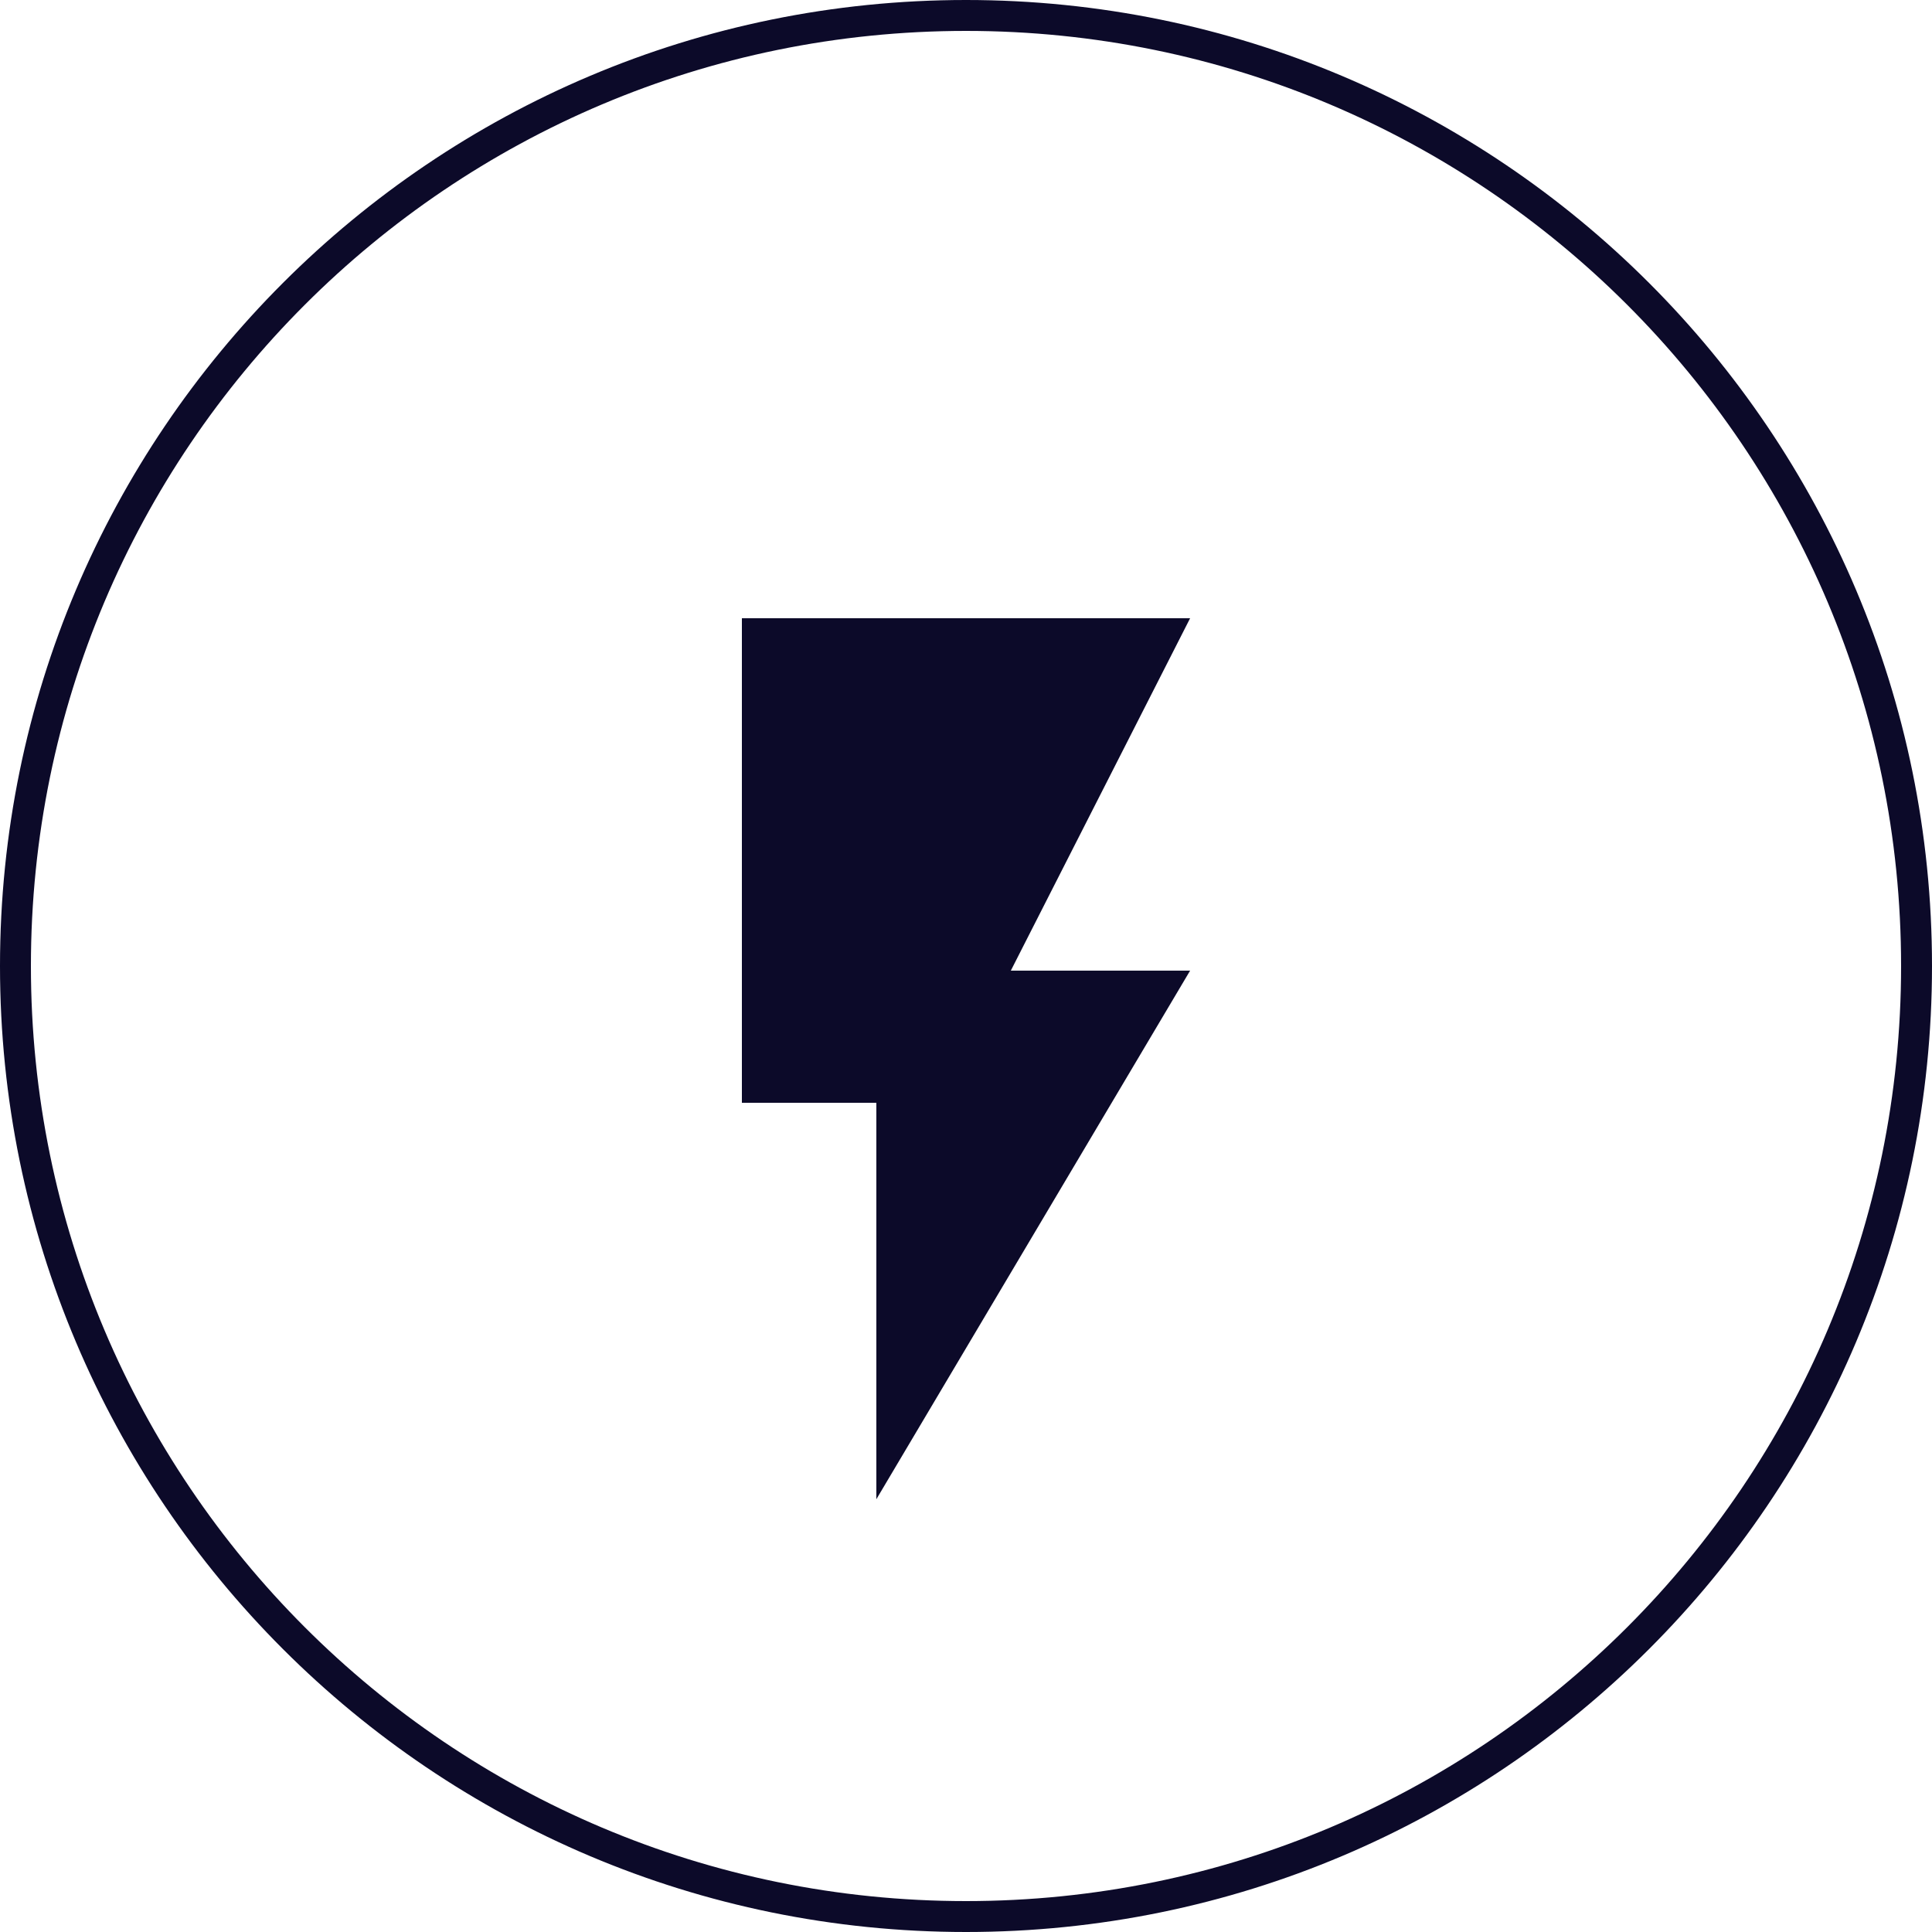
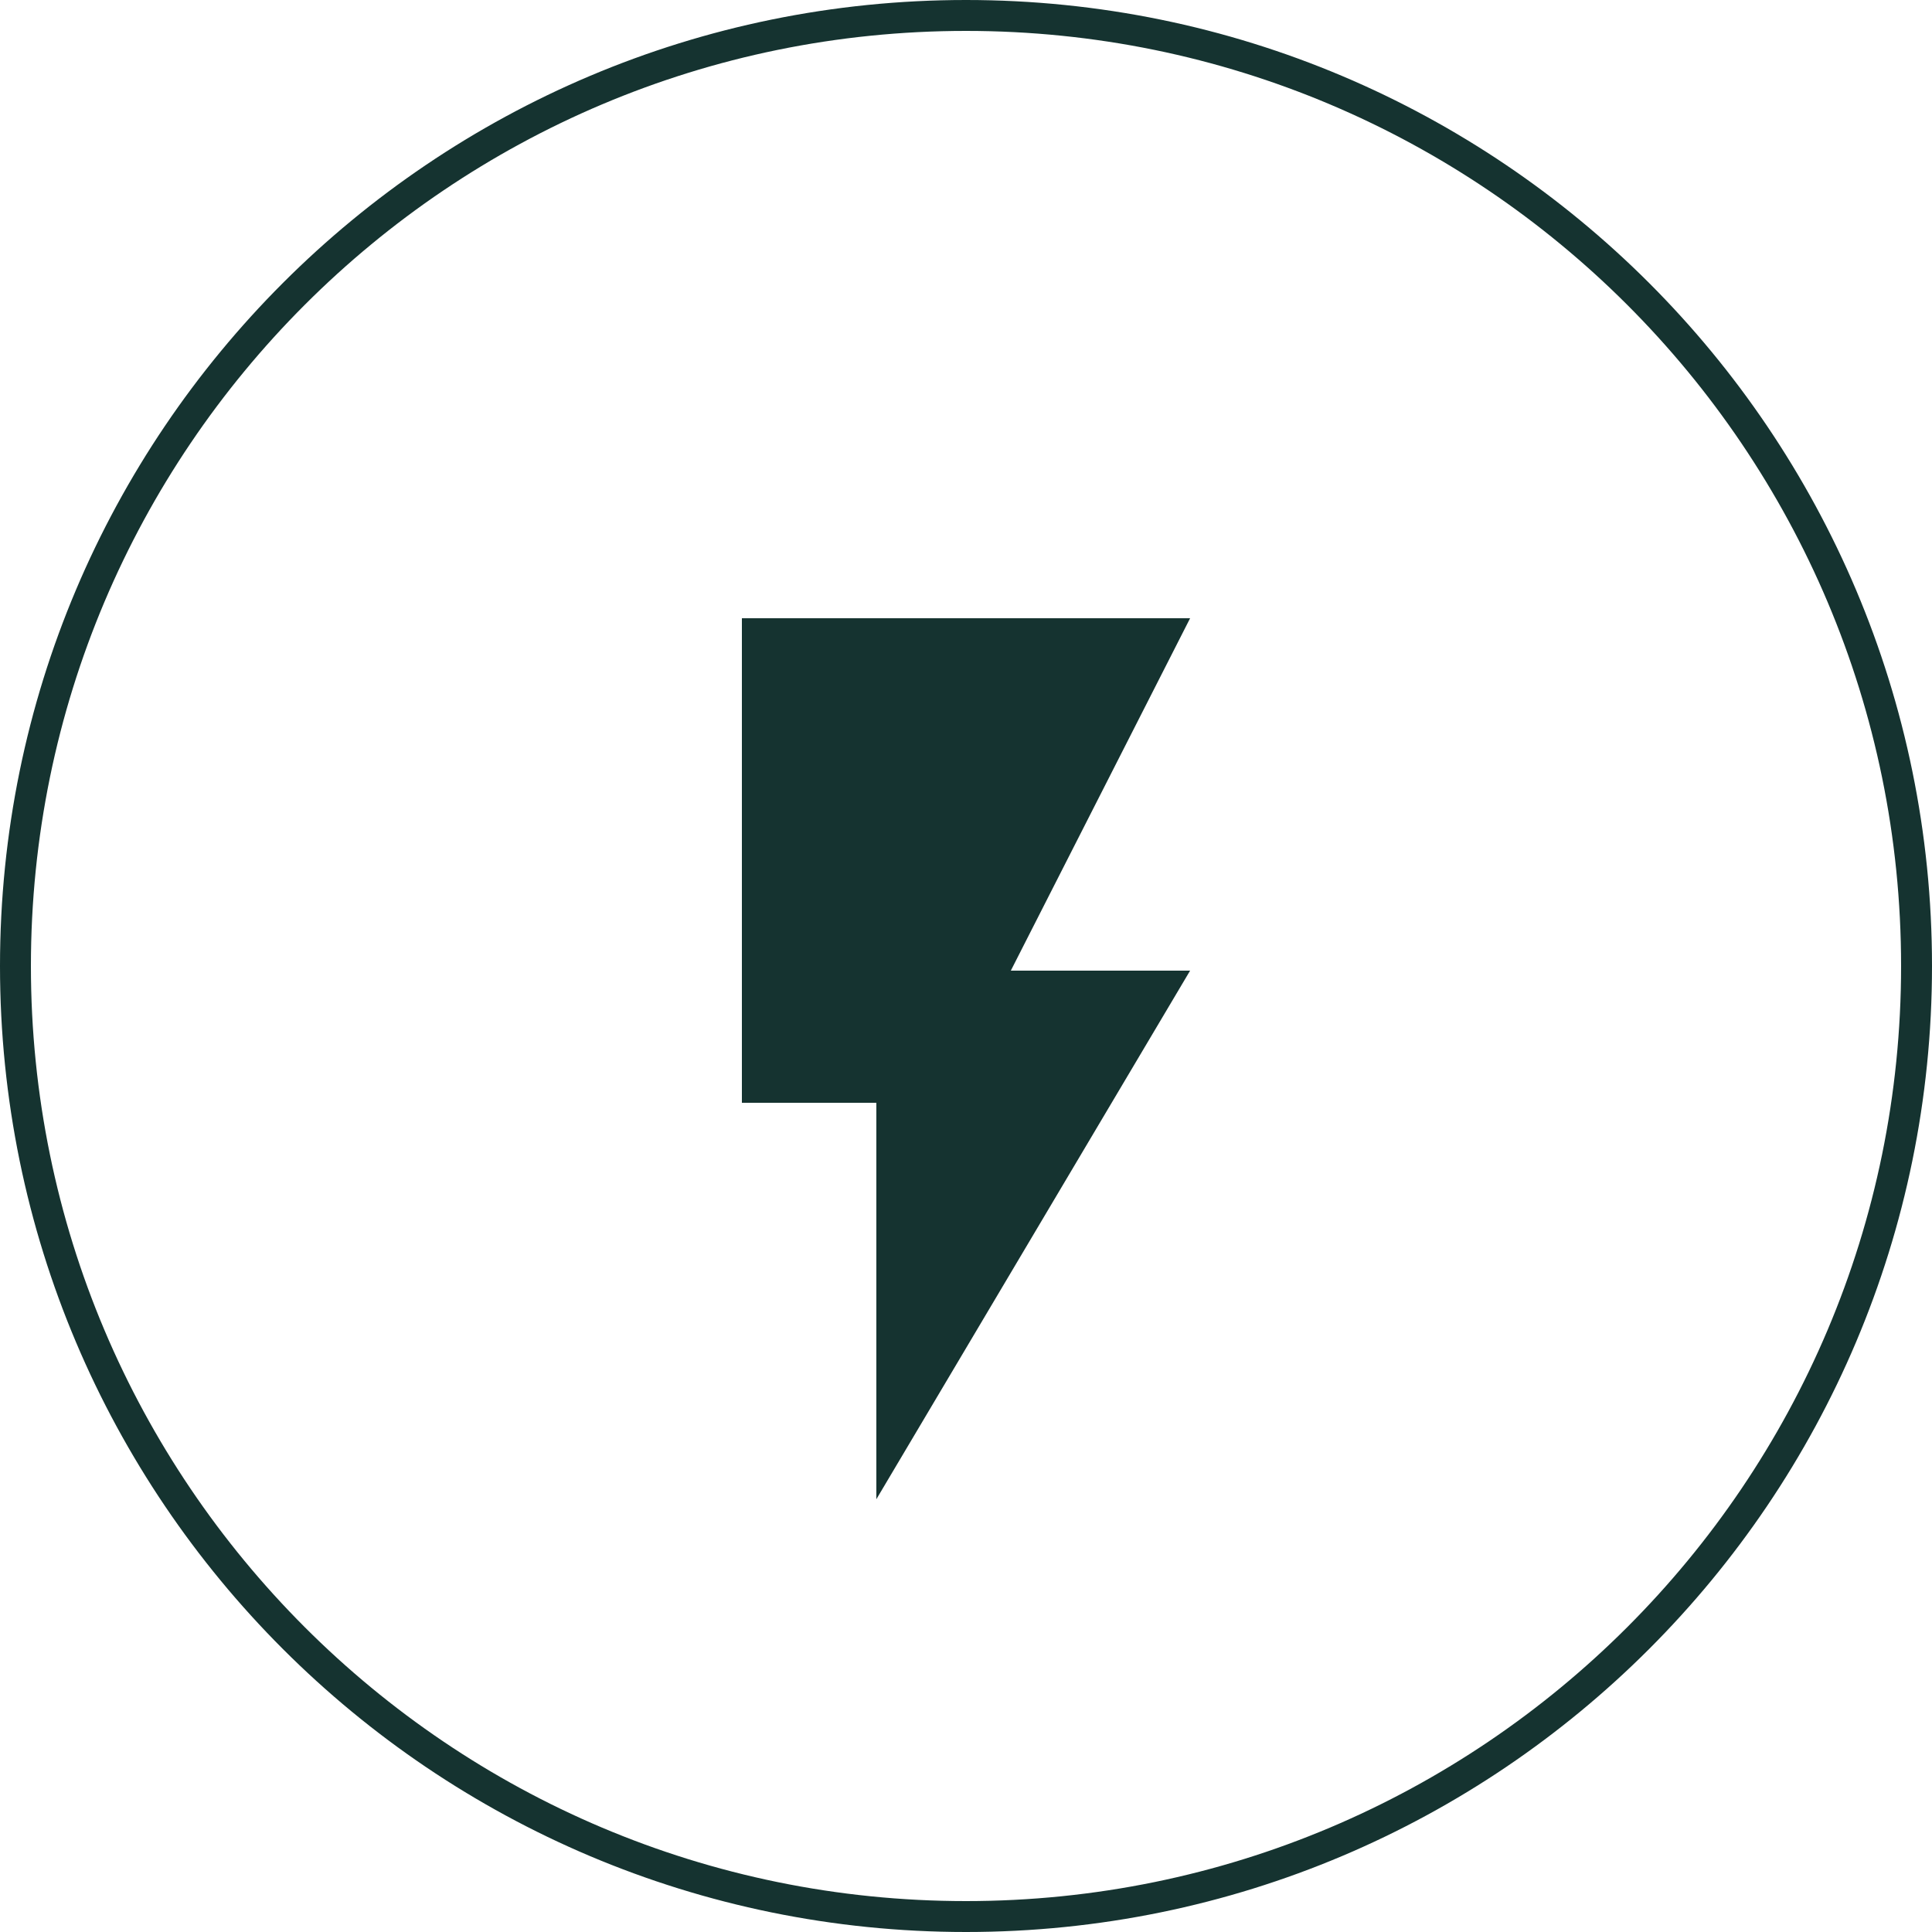
<svg xmlns="http://www.w3.org/2000/svg" width="125" height="125" viewBox="0 0 125 125" fill="none">
-   <path d="M48 40V71.35H56.7V97L77 62.8H65.4L77 40H48Z" fill="#0C0A29" />
-   <circle cx="62.5" cy="62.5" r="61.5" stroke="#0C0A29" stroke-width="2" />
+   <path d="M48 40V71.35H56.7V97L77 62.8H65.4L77 40H48Z" fill="#153330" />
+   <circle cx="62.5" cy="62.5" r="61.5" stroke="#153330" stroke-width="2" />
</svg>
